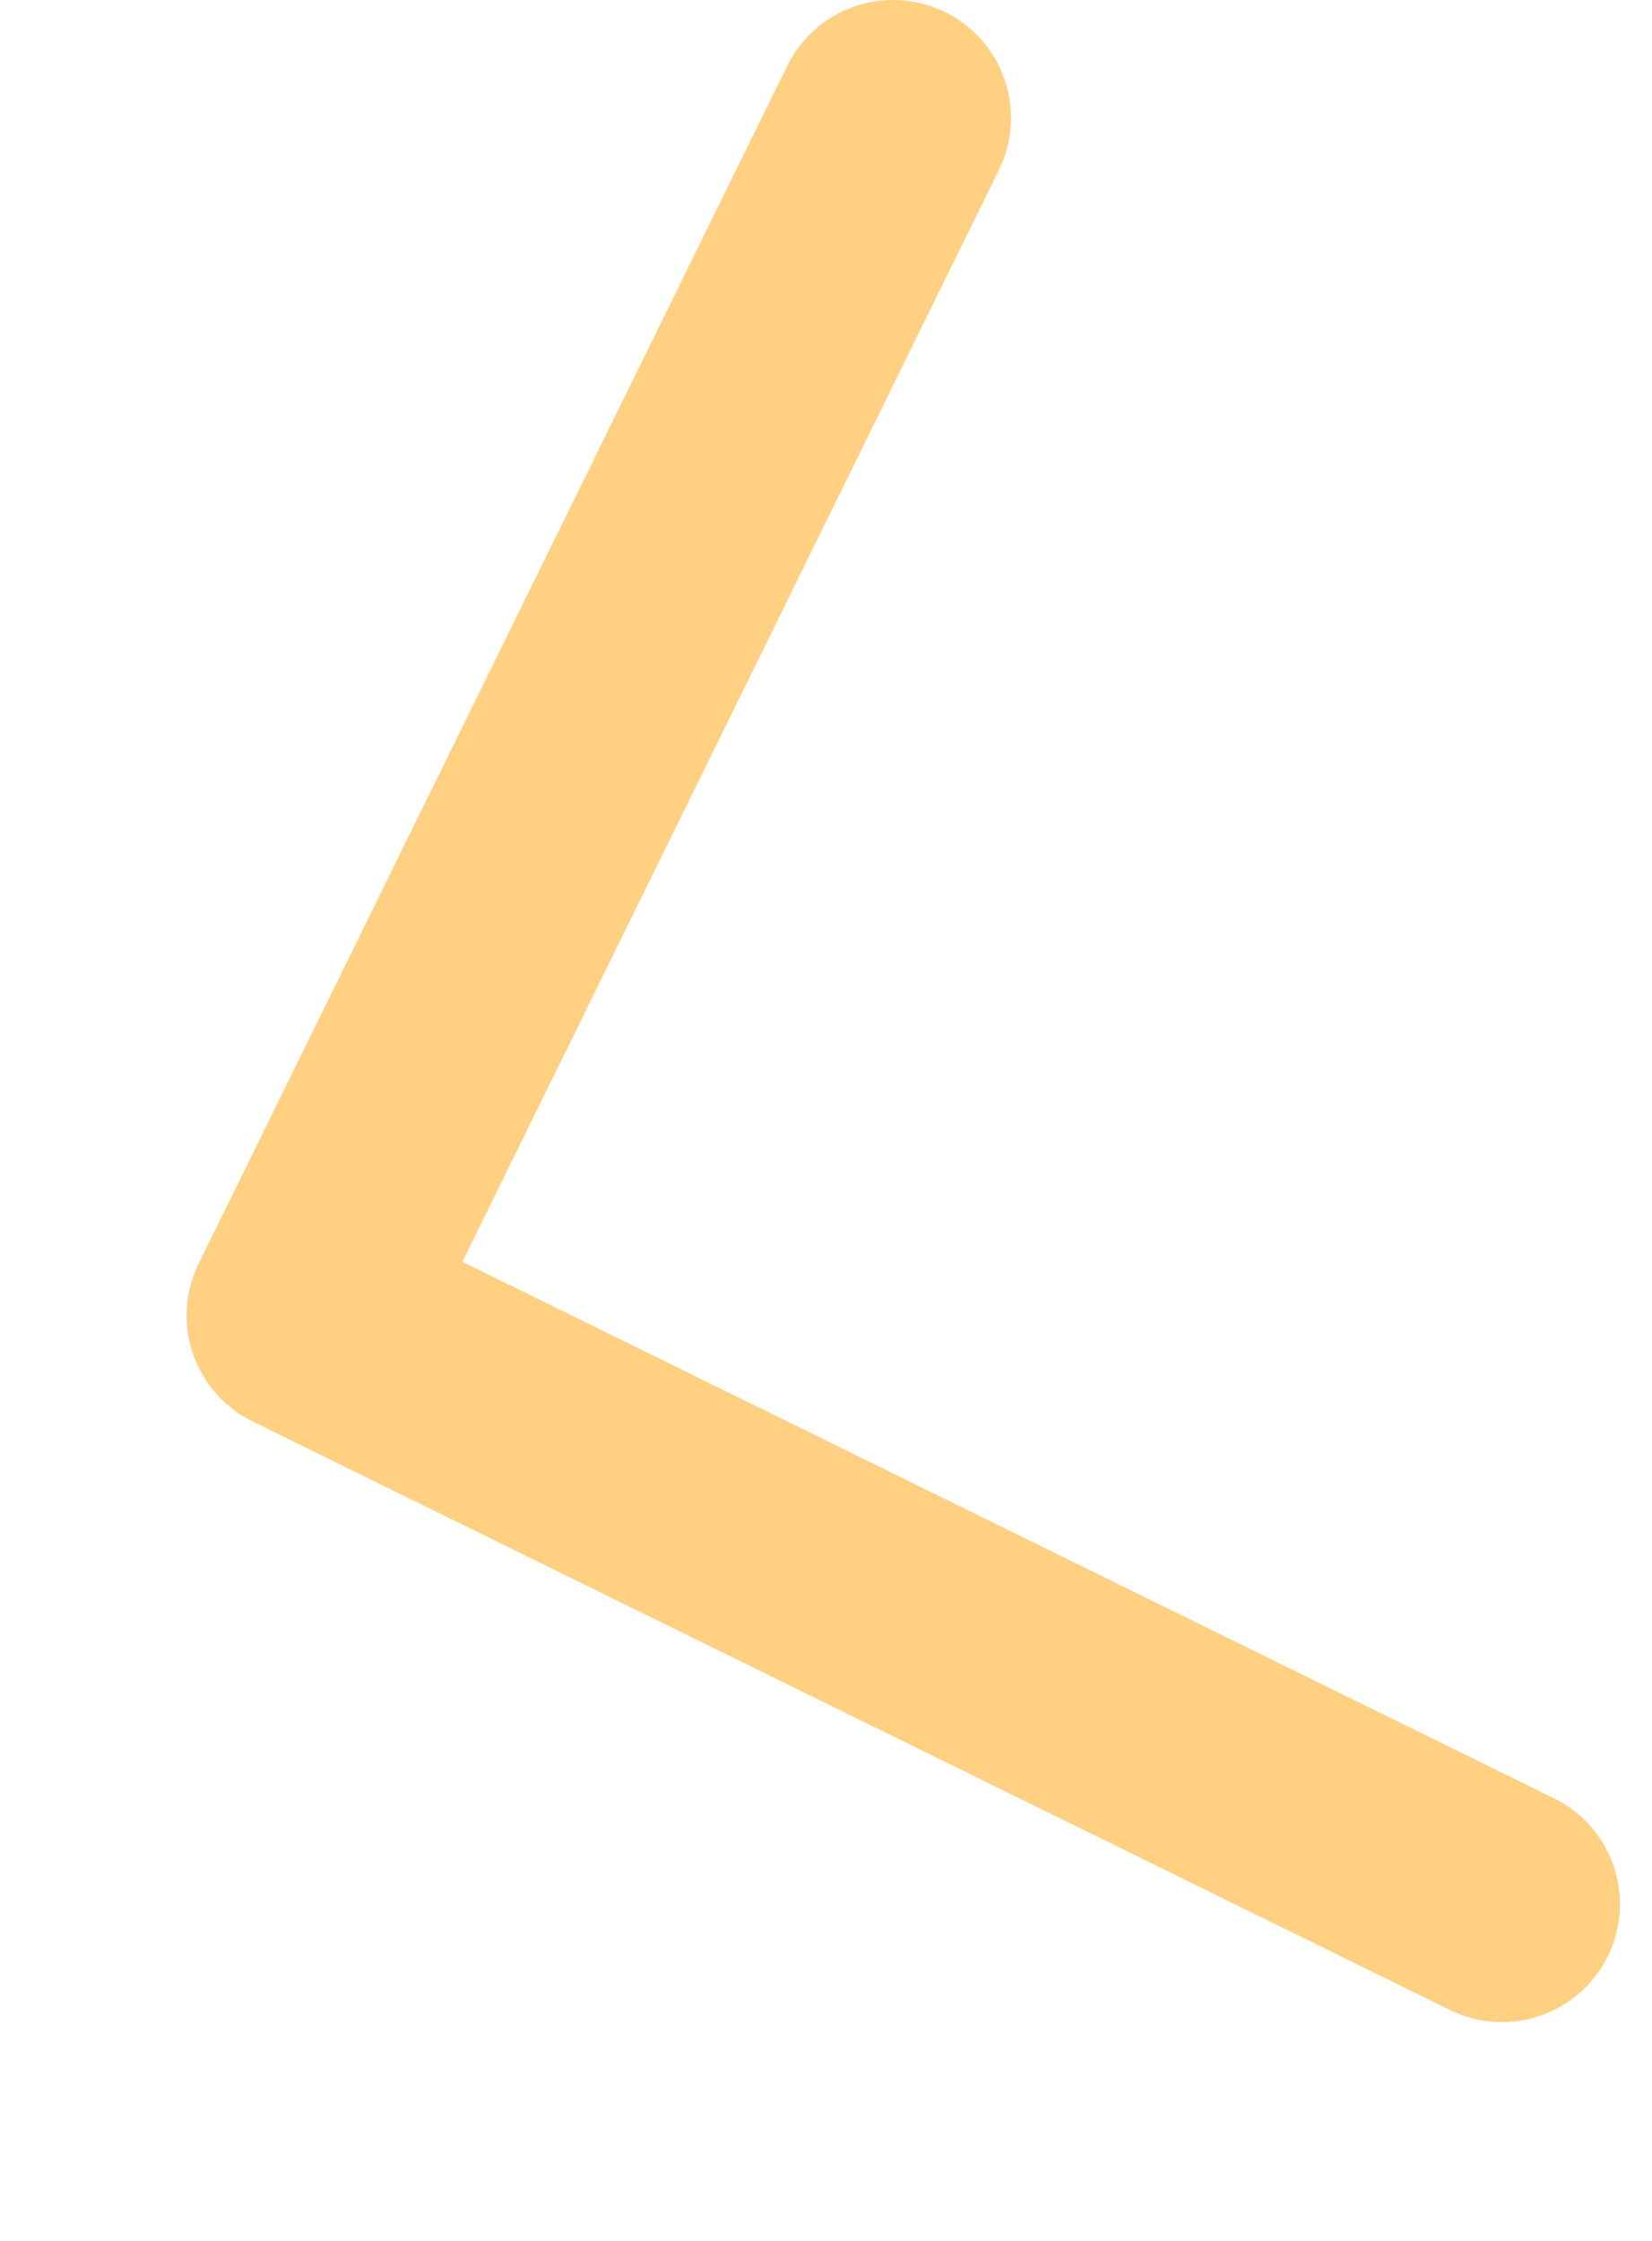
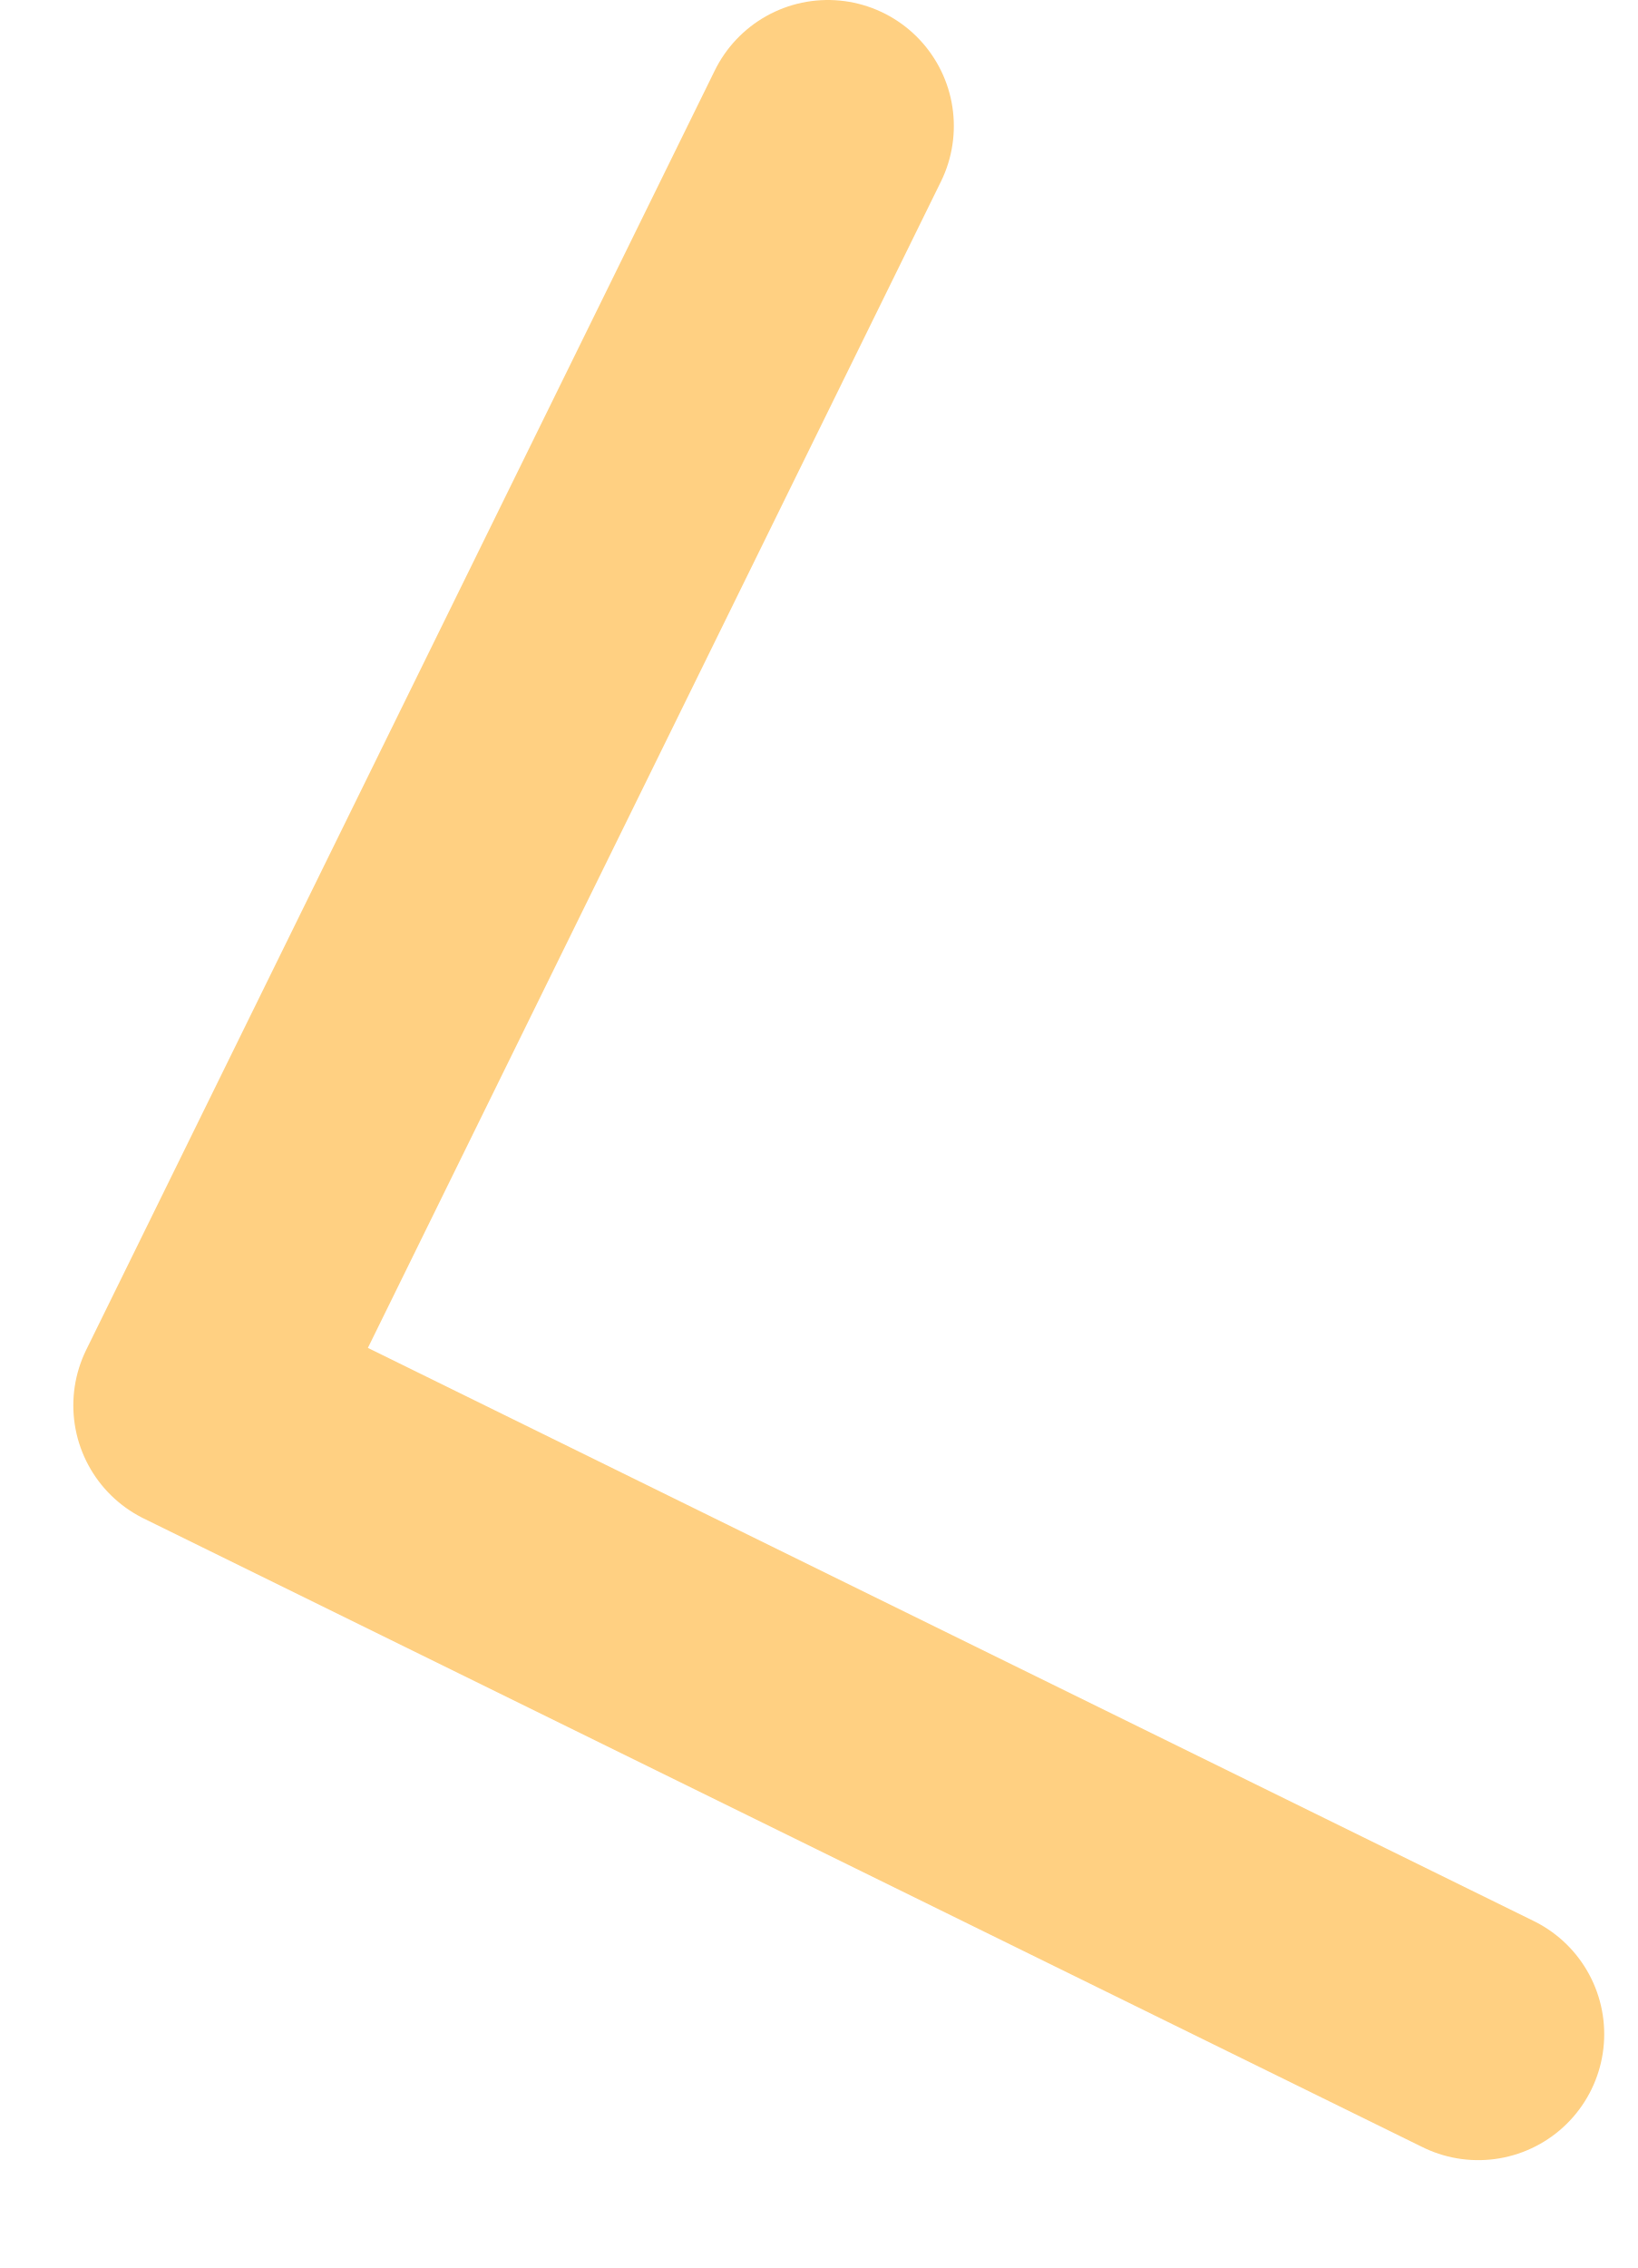
- <svg xmlns="http://www.w3.org/2000/svg" width="14" height="19" viewBox="0 0 14 19" fill="none">
-   <path d="M7.572 1L2.582 11.154L12.735 16.144" stroke="#FFD082" stroke-width="2" stroke-linecap="round" stroke-linejoin="round" />
+ <svg xmlns="http://www.w3.org/2000/svg" width="13" height="18" viewBox="0 0 13 18" fill="none">
+   <path d="M6.572 1L1.582 11.154L11.735 16.144" stroke="#FFD082" stroke-width="2" stroke-linecap="round" stroke-linejoin="round" />
</svg>
